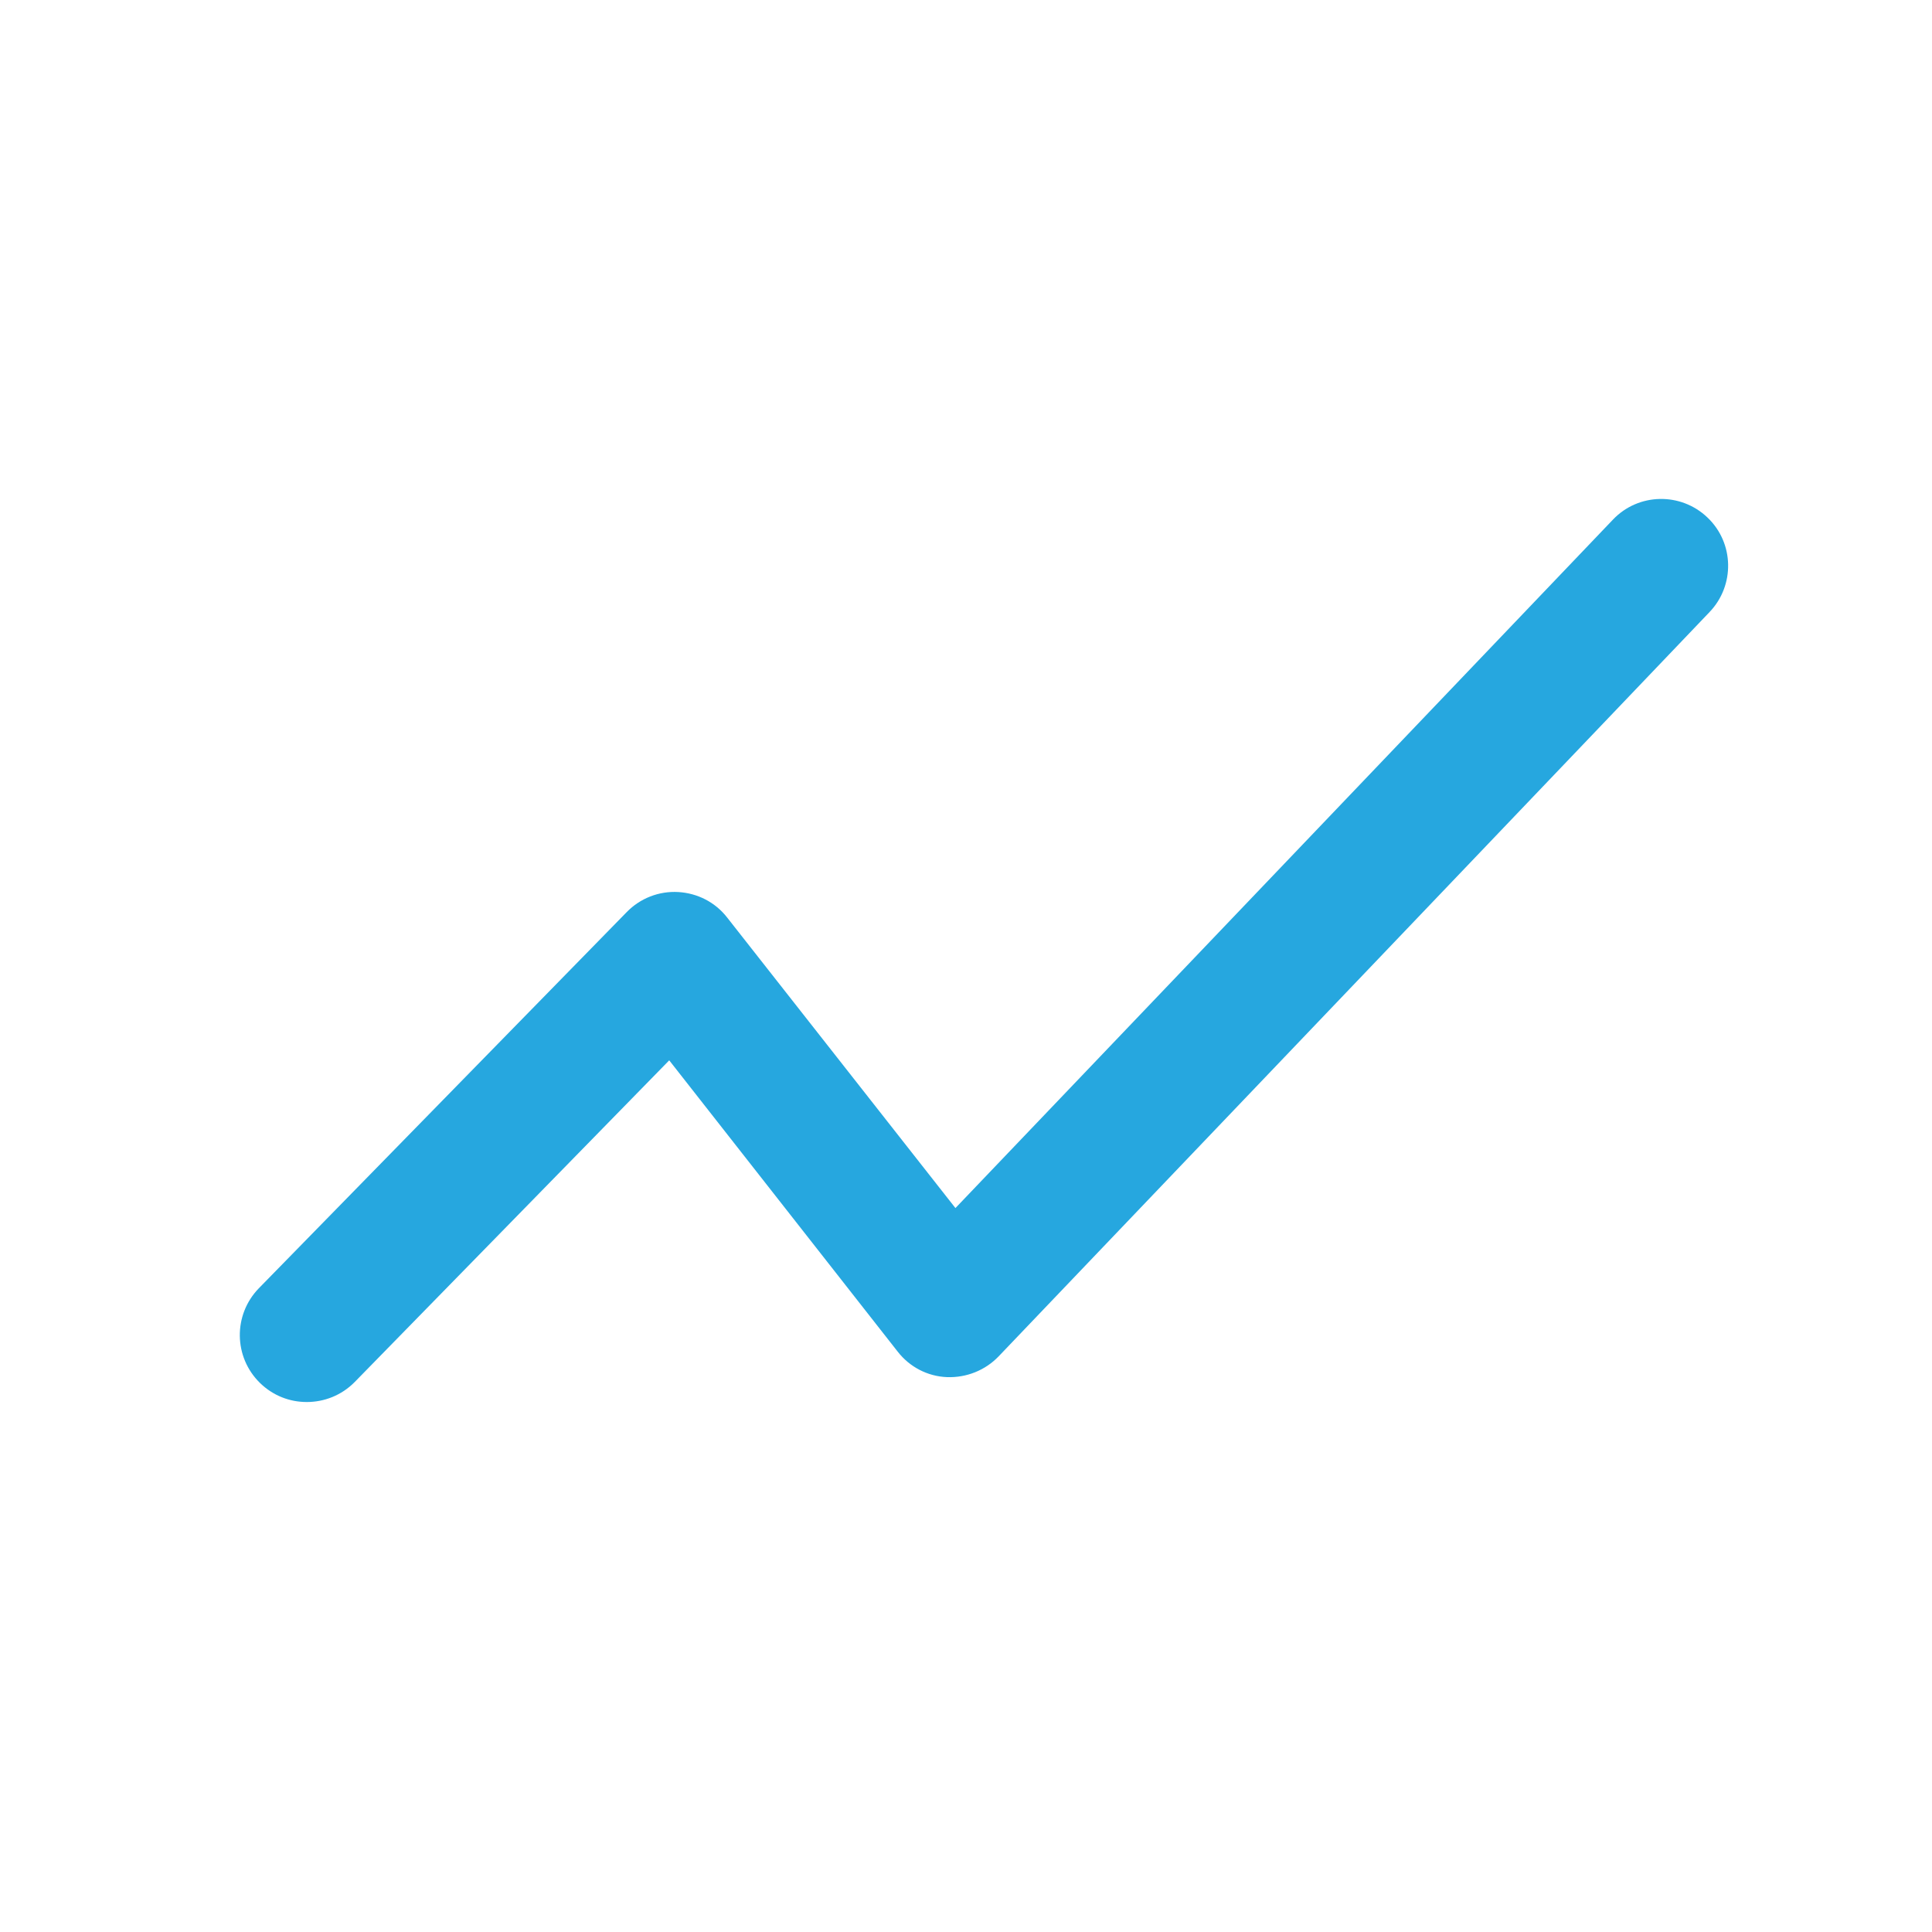
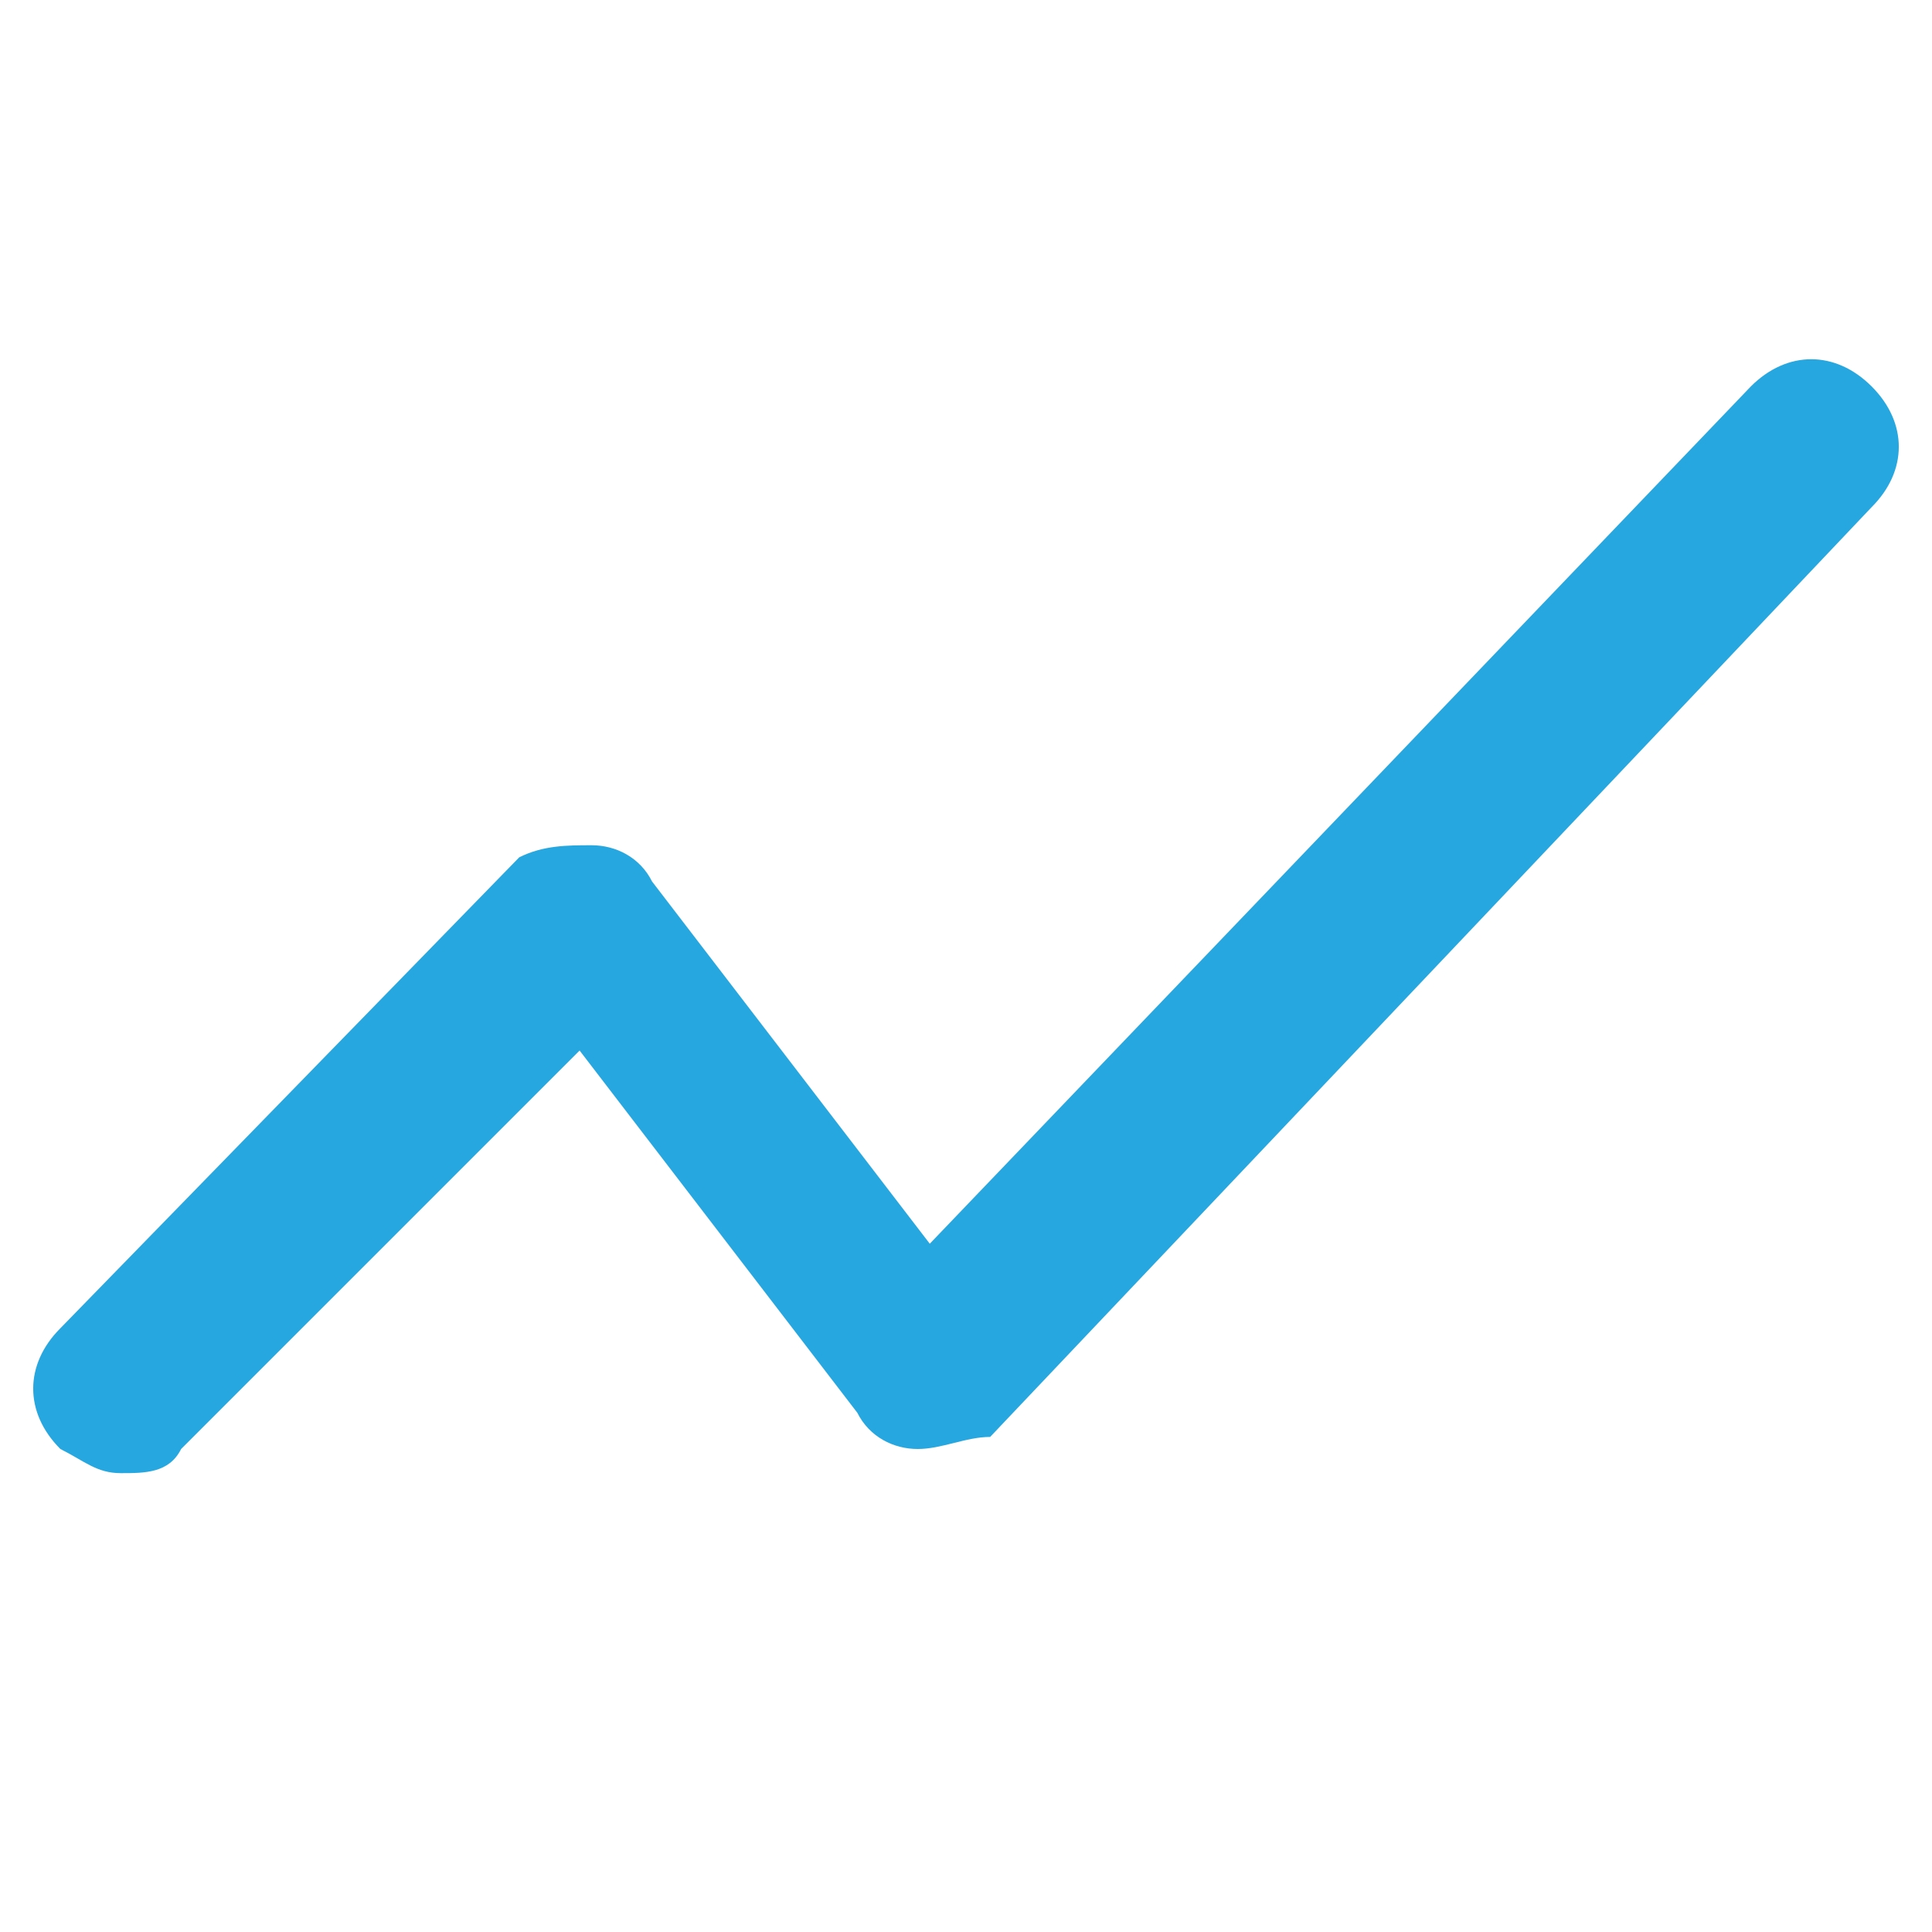
- <svg xmlns="http://www.w3.org/2000/svg" version="1.1" id="Layer_1" x="0px" y="0px" width="1024px" height="1024px" viewBox="0 0 1024 1024" enable-background="new 0 0 1024 1024" xml:space="preserve">
-   <path fill="#26A7DF" d="M162.6,743.1c-9,0-17.8-3.3-24.8-10.1c-14-13.7-14.3-36.1-0.6-50.2l195-199.4c7.1-7.3,17.1-11.2,27.3-10.6  s19.6,5.4,25.9,13.5l121,154l348.5-364.9c13.5-14.2,36-14.6,50.1-1.1c14.2,13.5,14.6,36,1.1,50.1L529.3,718.9  c-7.1,7.4-17.1,11.4-27.4,11s-19.8-5.4-26.1-13.5L354.7,562L188,732.5C181,739.6,171.8,743.1,162.6,743.1z" />
+ <svg xmlns="http://www.w3.org/2000/svg" version="1.1" id="Layer_1" x="0px" y="0px" width="16px" height="16px" viewBox="0 0 16 16" style="enable-background:new 0 0 16 16;" xml:space="preserve">
+   <style type="text/css">
+ 	.st0{fill:#26A7DF;}
+ </style>
+   <path class="st0" d="M1,12.2c-0.2,0-0.3-0.1-0.5-0.2c-0.3-0.3-0.3-0.7,0-1l3.8-3.9C4.5,7,4.7,7,4.9,7s0.4,0.1,0.5,0.3l2.3,3l6.8-7.1  c0.3-0.3,0.7-0.3,1,0c0.3,0.3,0.3,0.7,0,1l-7.3,7.7C8,11.9,7.8,12,7.6,12s-0.4-0.1-0.5-0.3l-2.3-3L1.5,12C1.4,12.2,1.2,12.2,1,12.2z  " />
</svg>
